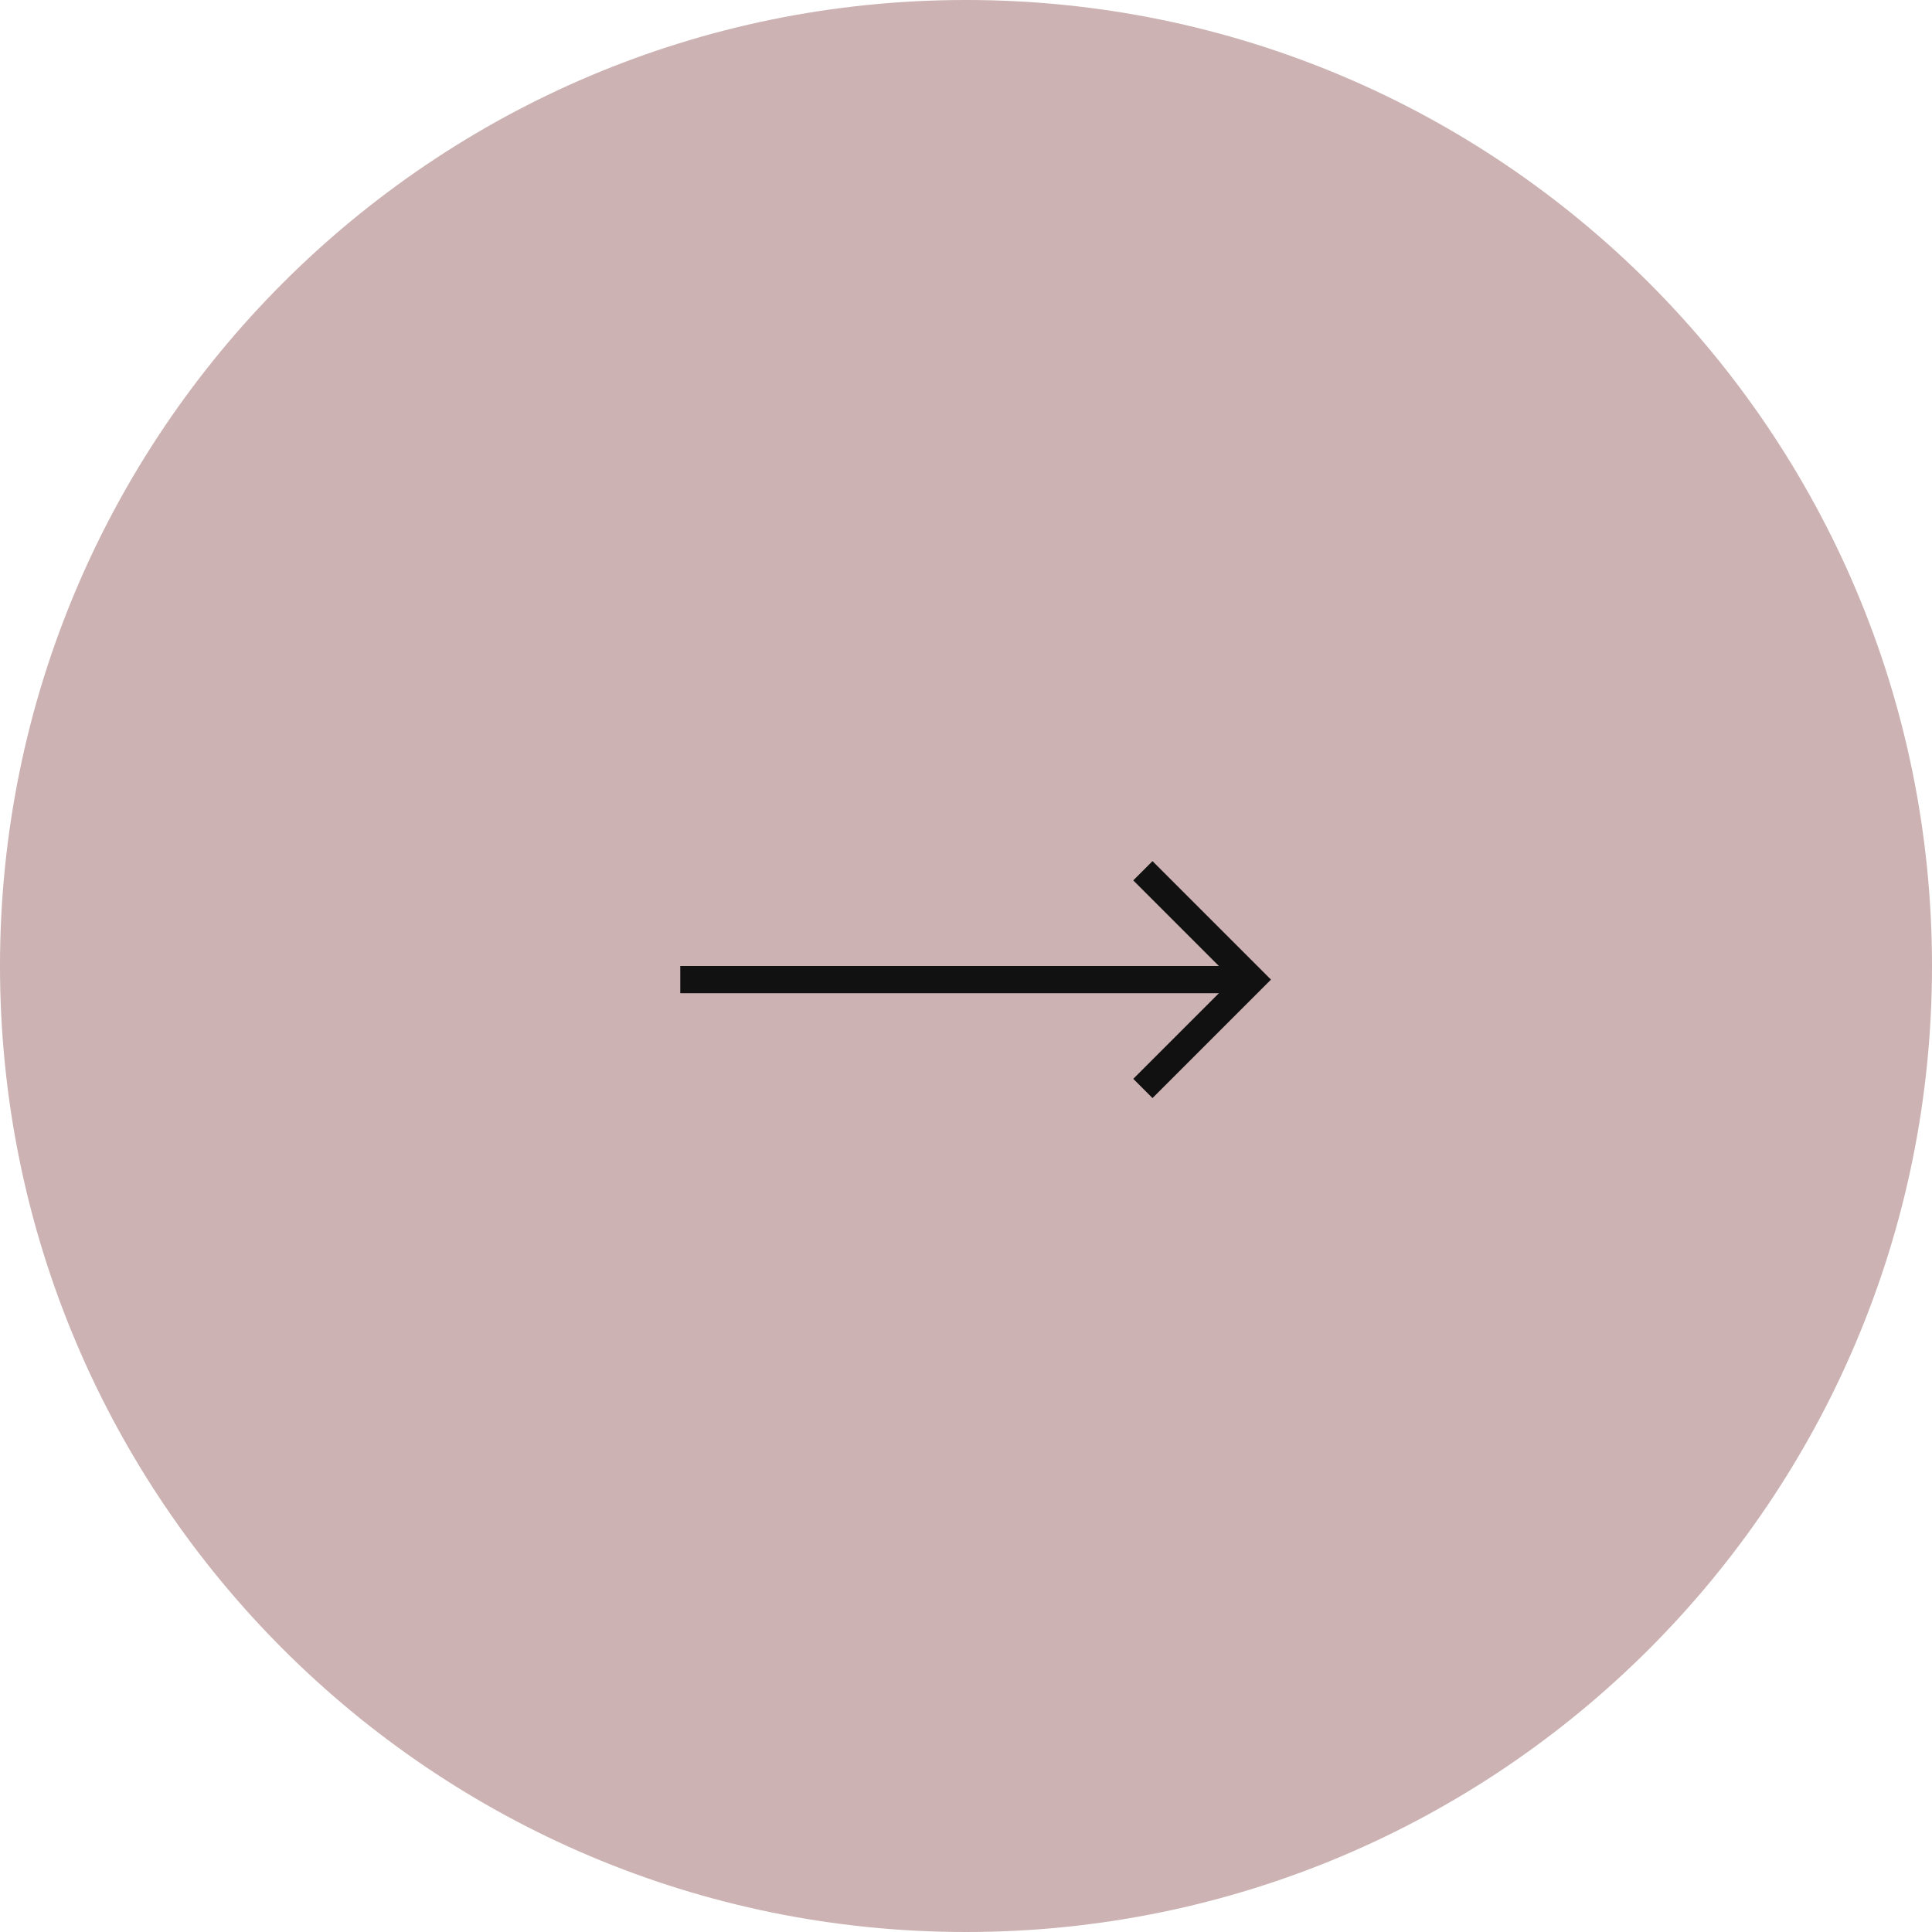
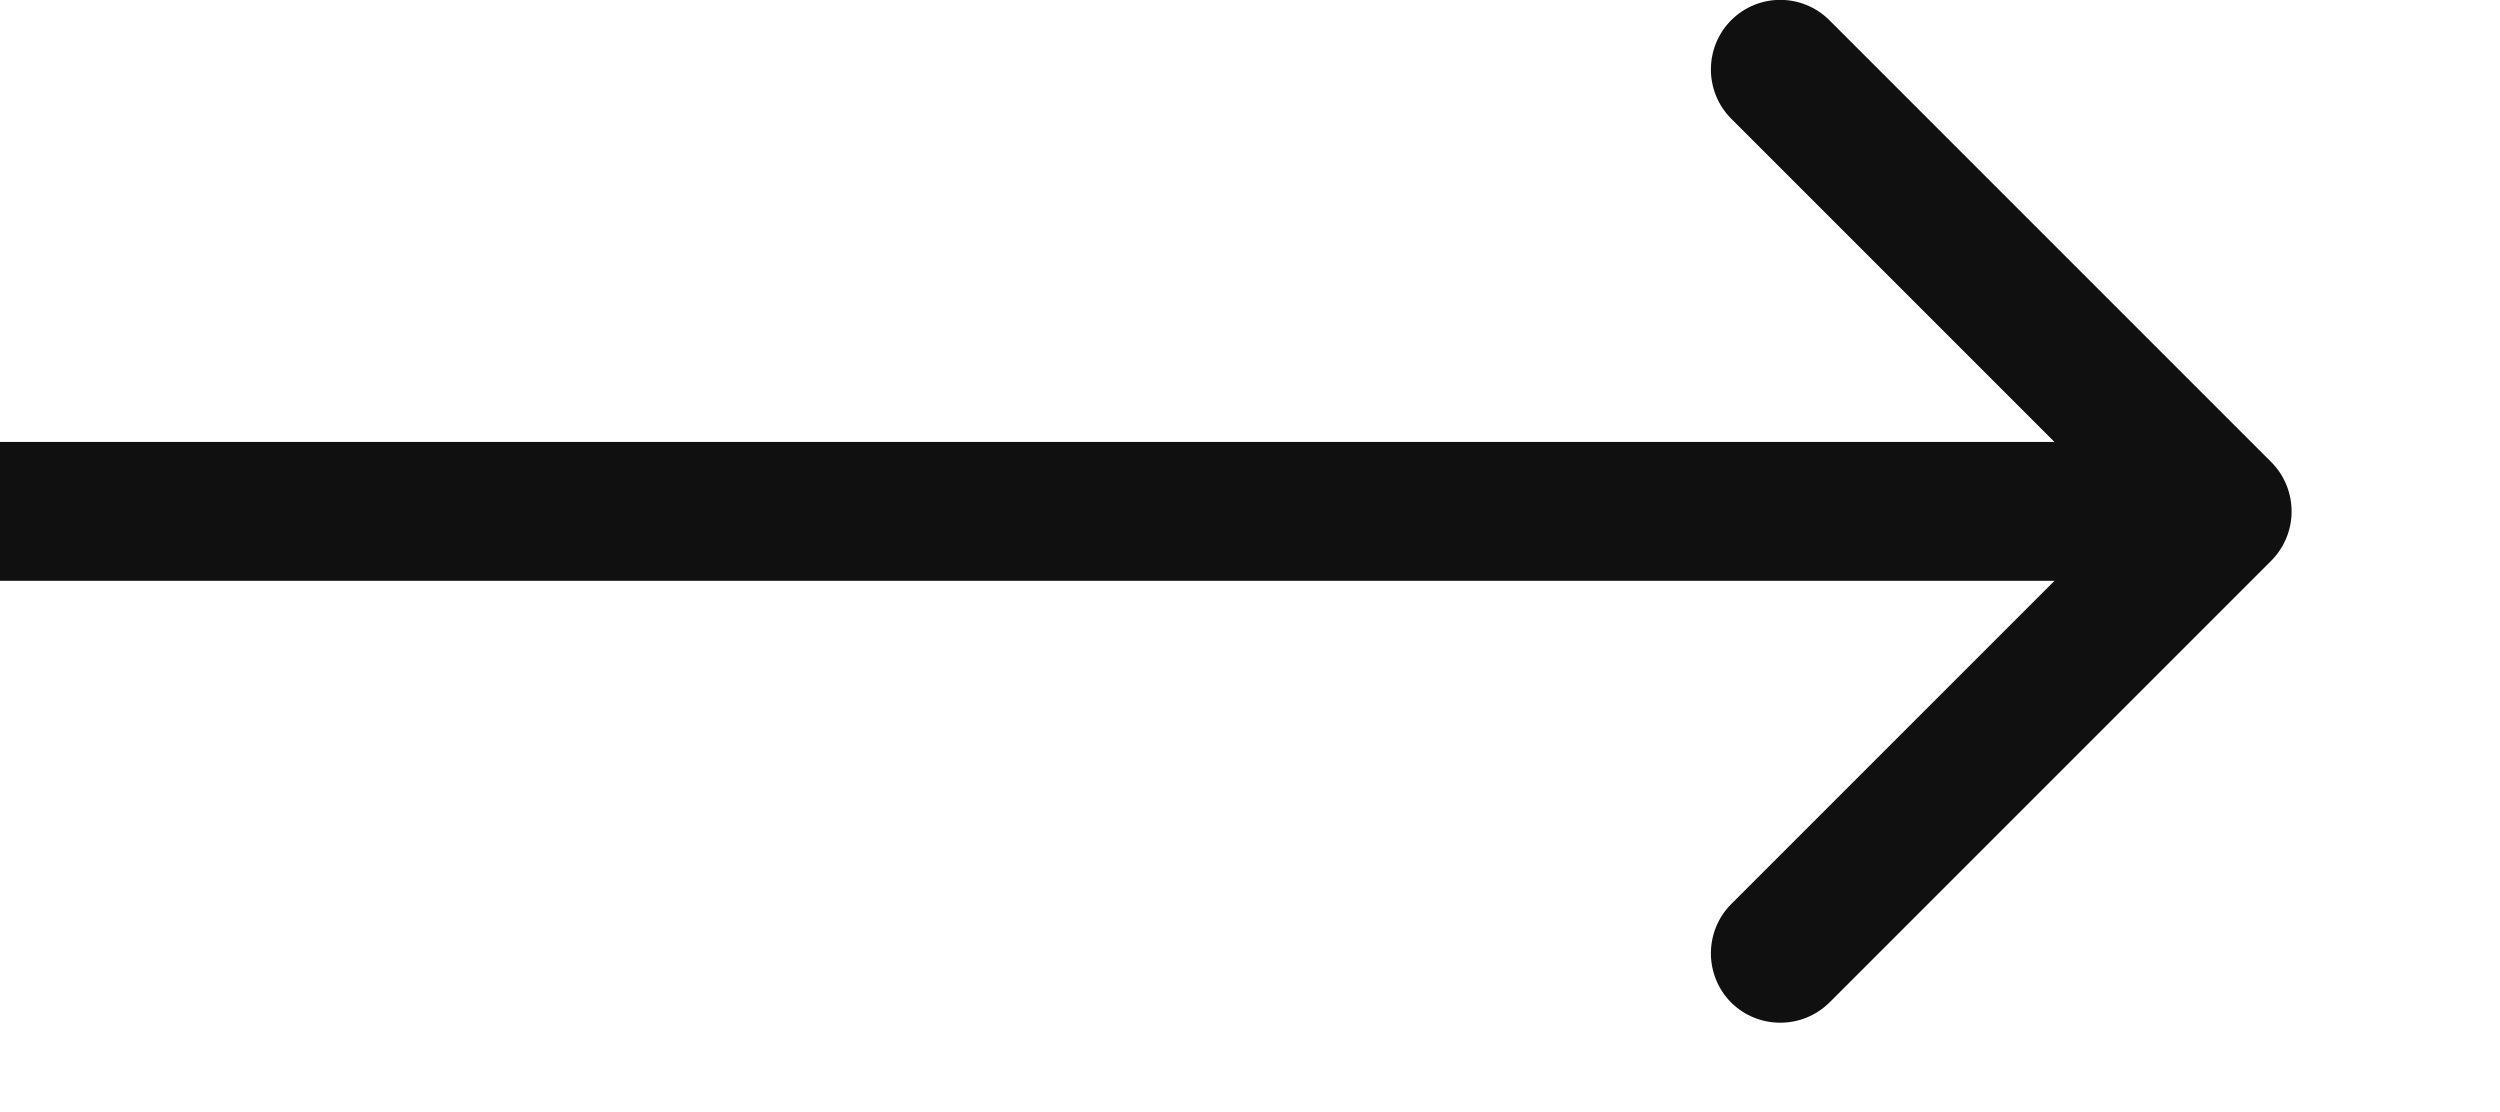
- <svg xmlns="http://www.w3.org/2000/svg" width="71" height="71" viewBox="0 0 71 71" fill="none">
-   <circle cx="35.5" cy="35.5" r="35.5" fill="#CCB2B2" />
-   <line x1="25" y1="36" x2="46" y2="36" stroke="#111111" />
-   <path d="M42 32L46 36L42 40" stroke="#111111" />
+ <svg xmlns="http://www.w3.org/2000/svg" width="9" height="4" viewBox="0 0 9 4" fill="none">
+   <path d="M8.177 2.018C8.274 1.92 8.274 1.762 8.177 1.664L6.586 0.073C6.488 -0.025 6.33 -0.025 6.232 0.073C6.135 0.171 6.135 0.329 6.232 0.427L7.646 1.841L6.232 3.255C6.135 3.353 6.135 3.511 6.232 3.609C6.33 3.706 6.488 3.706 6.586 3.609L8.177 2.018ZM0 1.841V2.091H8V1.841V1.591H0V1.841Z" fill="#101010" />
</svg>
